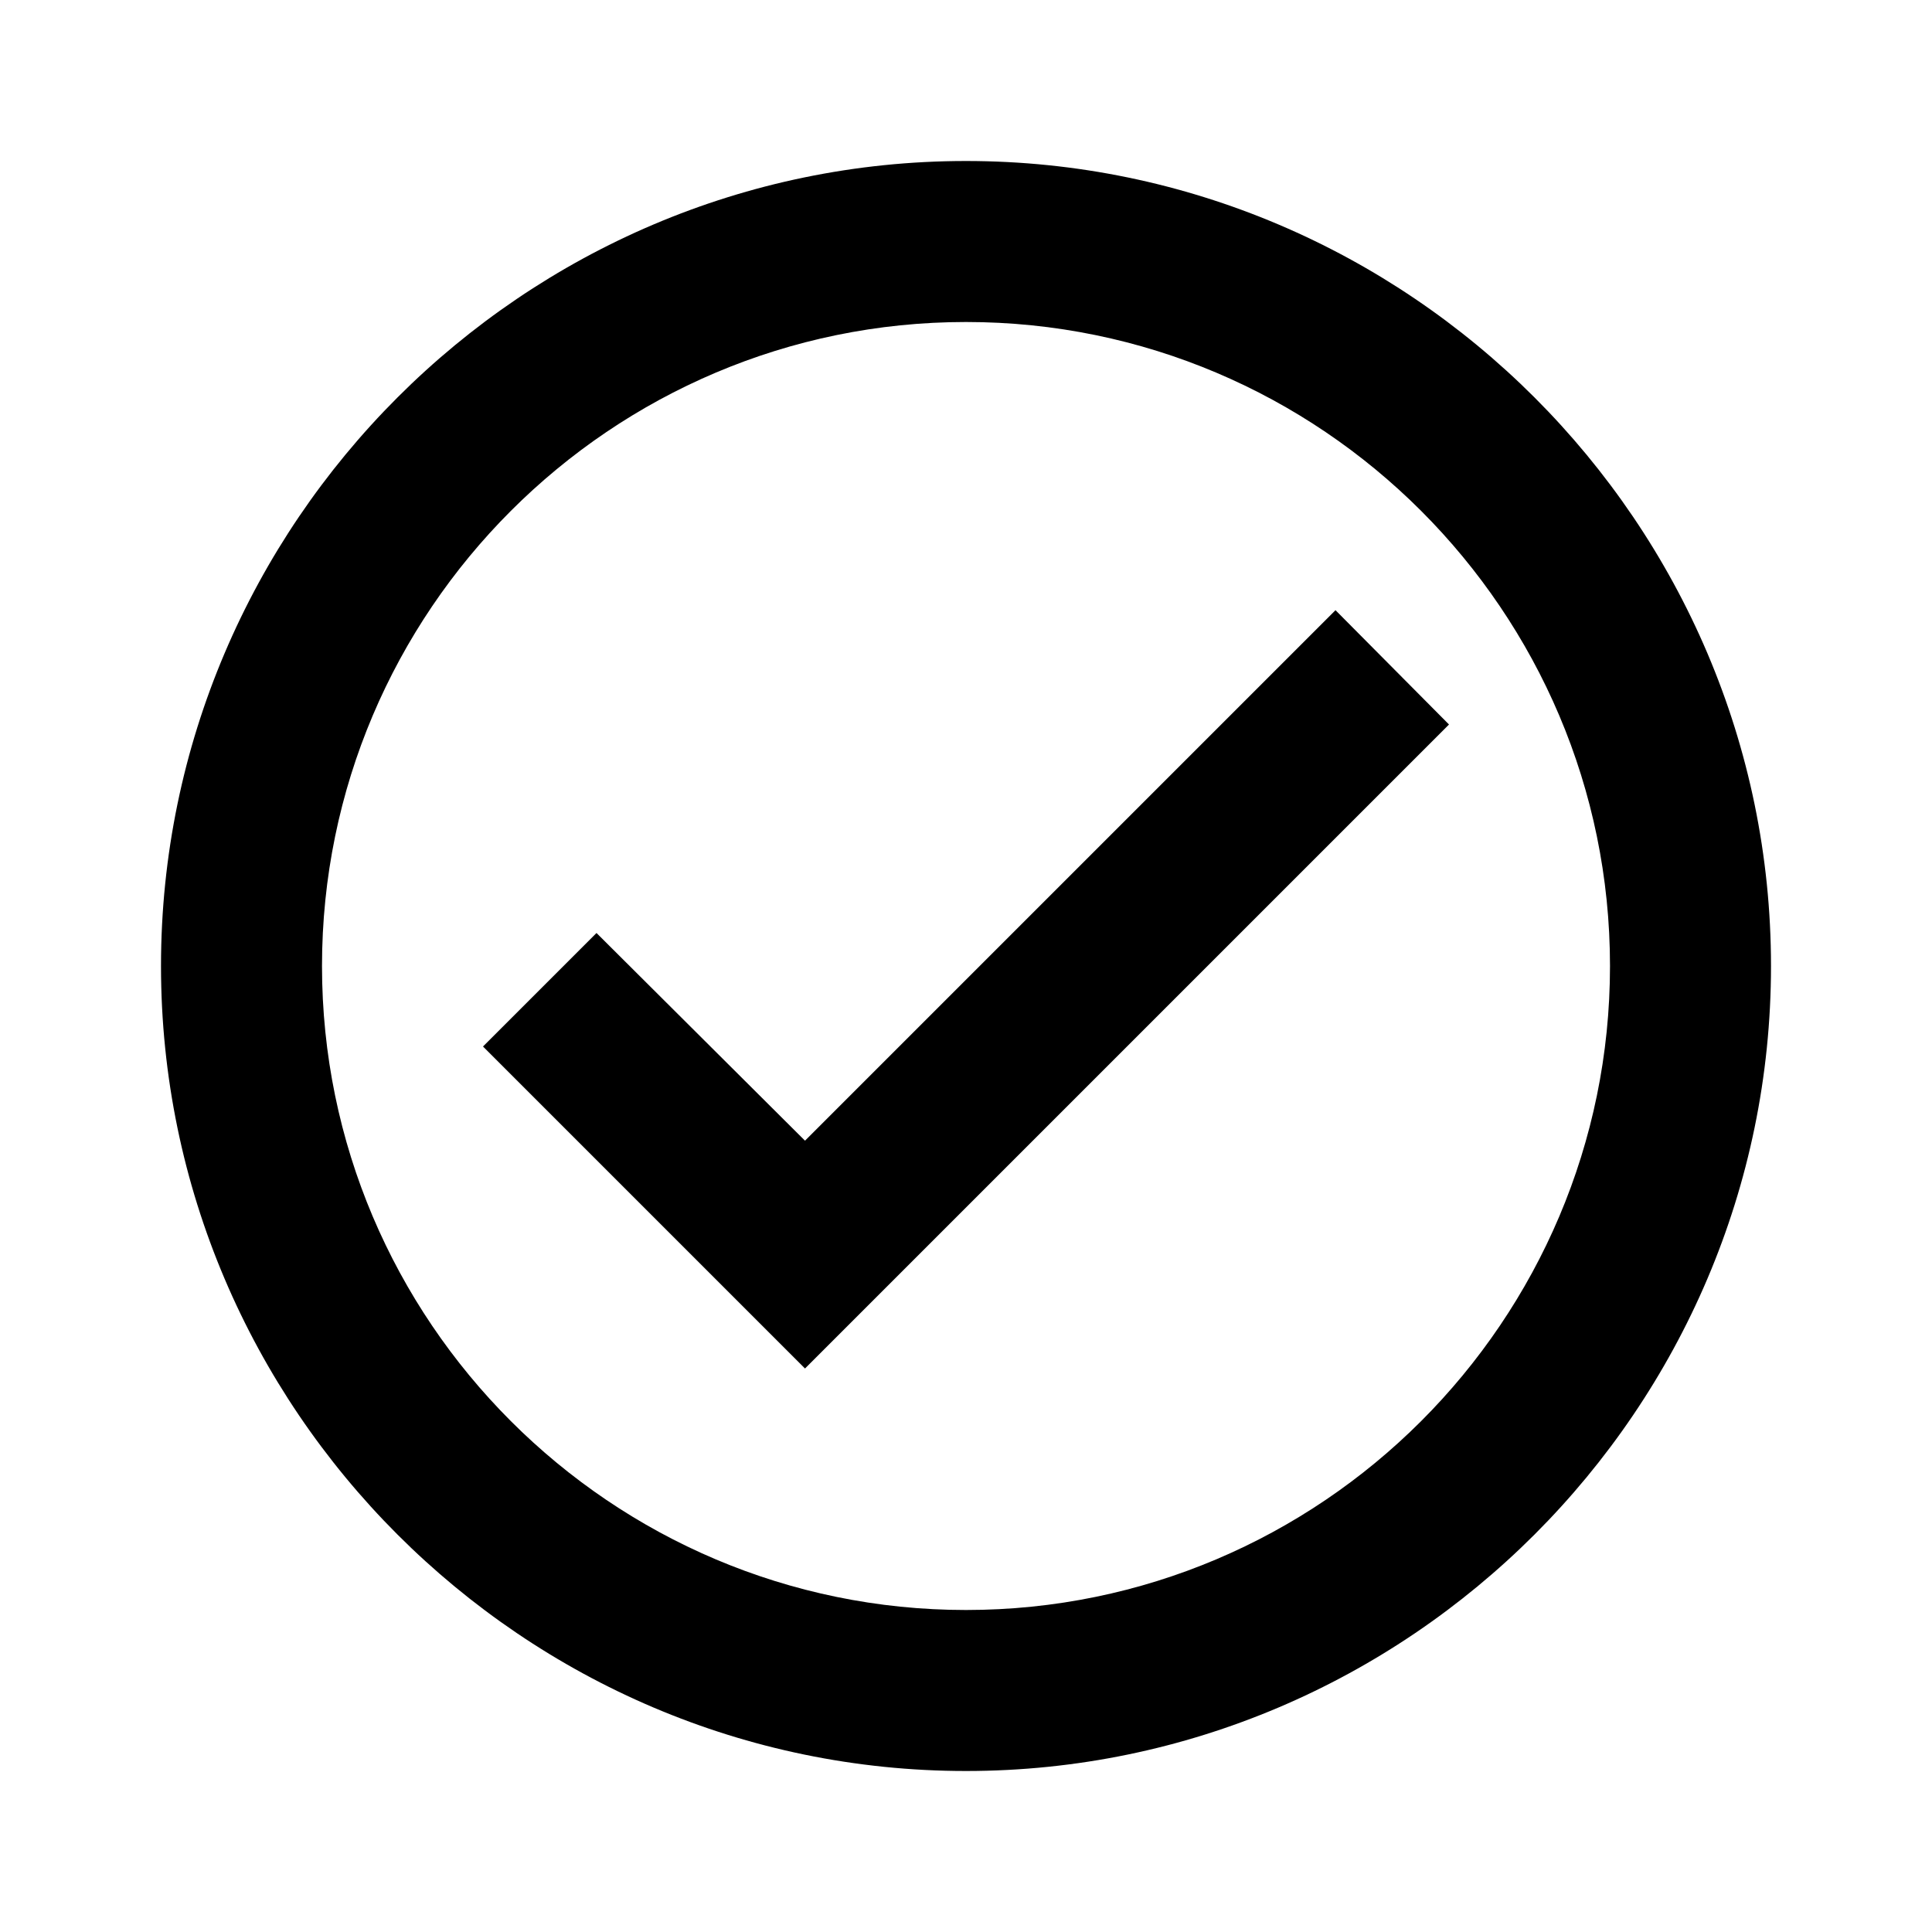
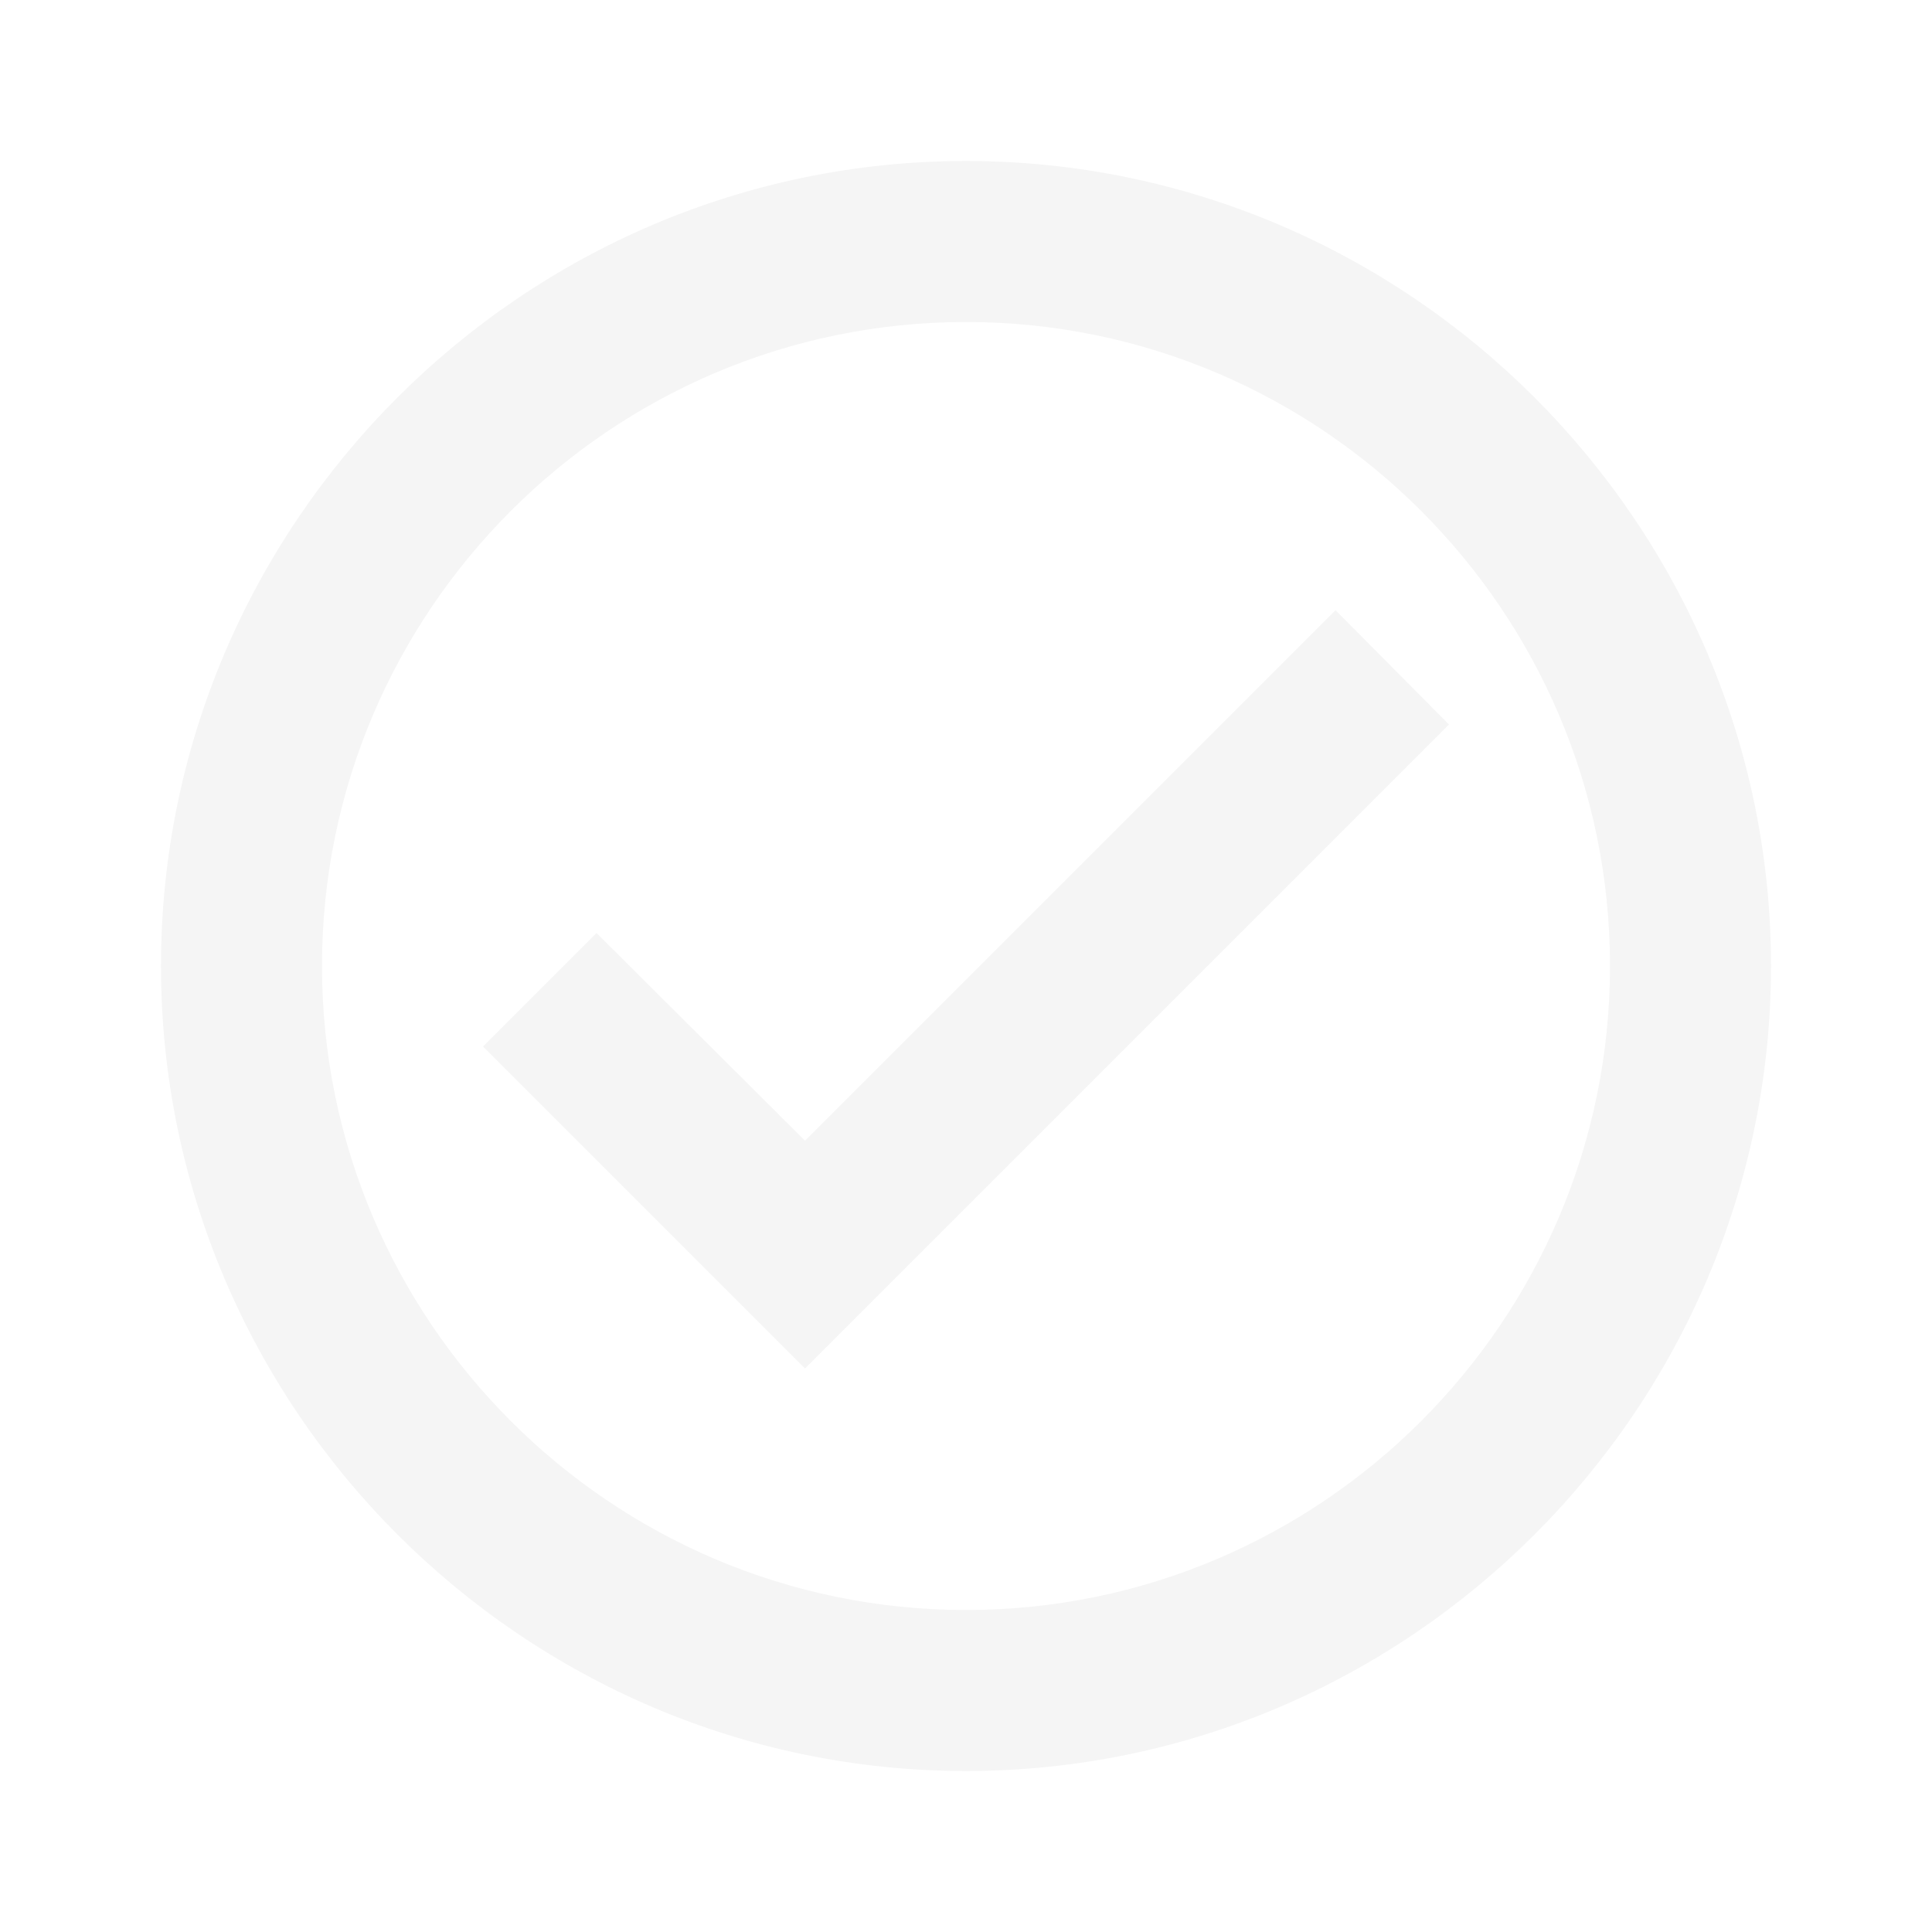
<svg xmlns="http://www.w3.org/2000/svg" viewBox="0 0 24 24">
-   <path d="M12 2C6.5 2 2 6.5 2 12S6.5 22 12 22 22 17.5 22 12 17.5 2 12 2M12 20C7.59 20 4 16.41 4 12S7.59 4 12 4 20 7.59 20 12 16.41 20 12 20M16.59 7.58L10 14.17L7.41 11.59L6 13L10 17L18 9L16.59 7.58Z" />
+   <path fill="#f5f5f5" d="M12 2C6.5 2 2 6.5 2 12S6.5 22 12 22 22 17.5 22 12 17.5 2 12 2M12 20C7.59 20 4 16.41 4 12S7.59 4 12 4 20 7.59 20 12 16.41 20 12 20M16.59 7.58L10 14.17L7.41 11.59L6 13L10 17L18 9L16.59 7.58Z" />
</svg>
